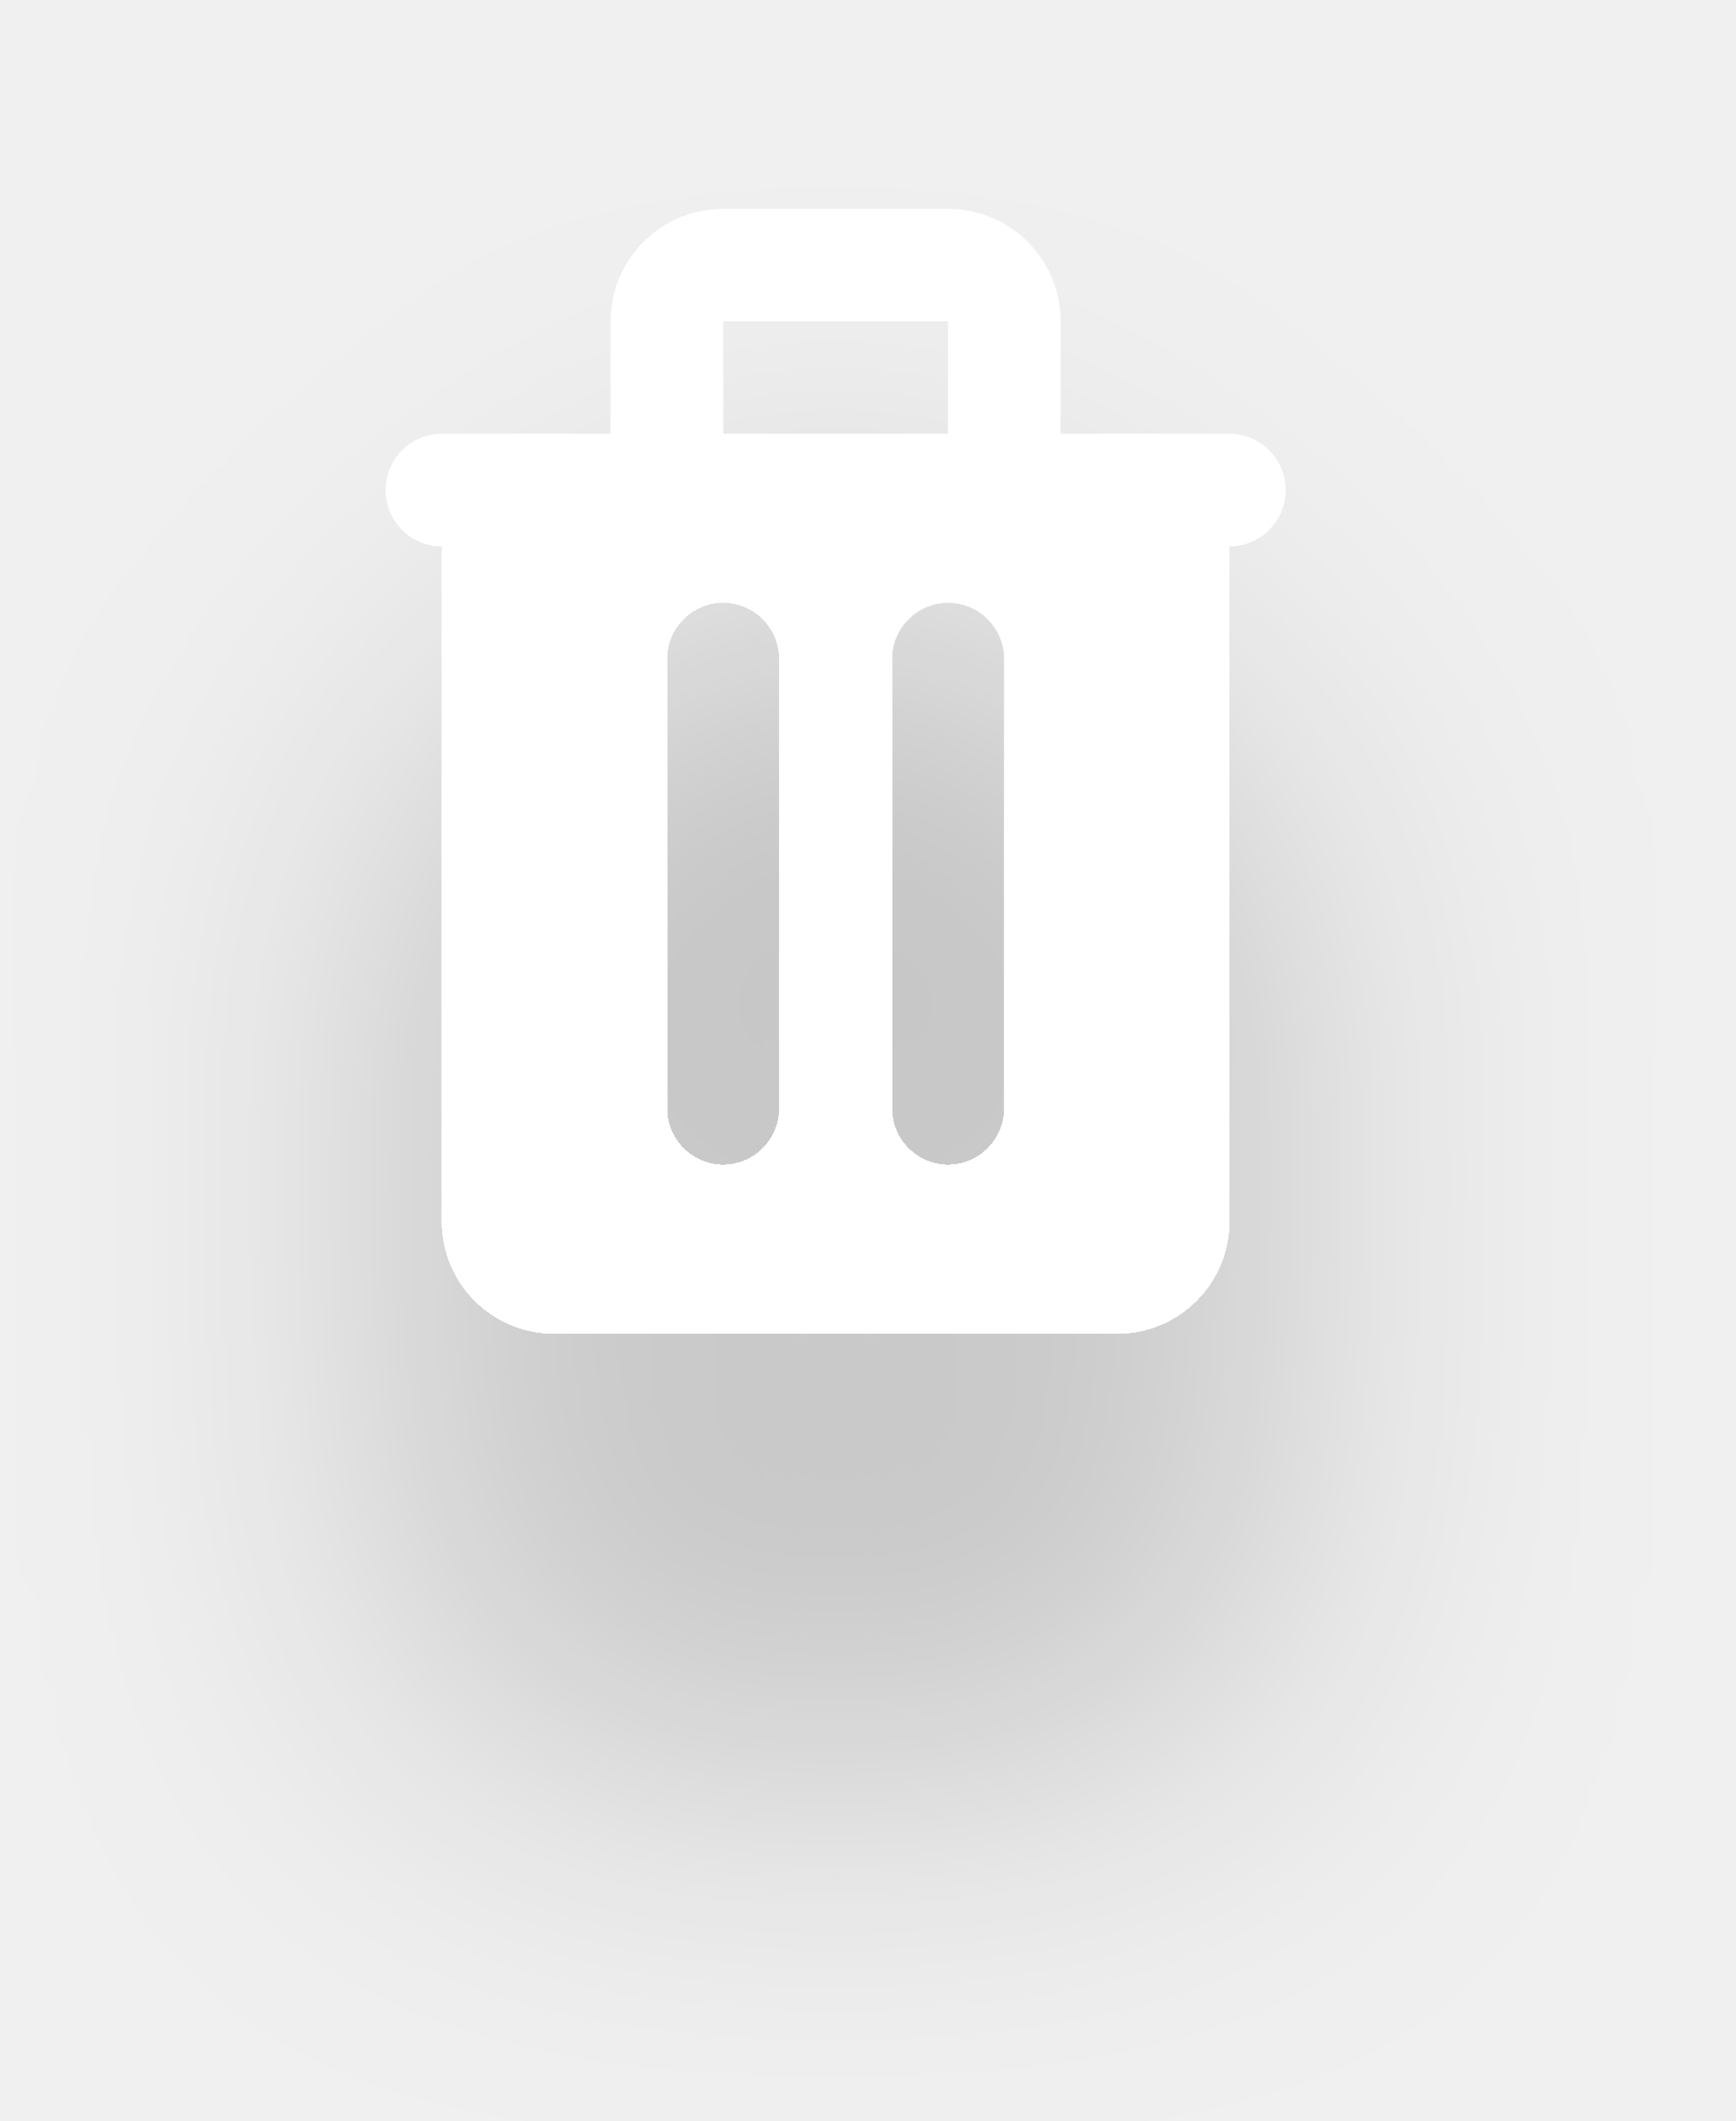
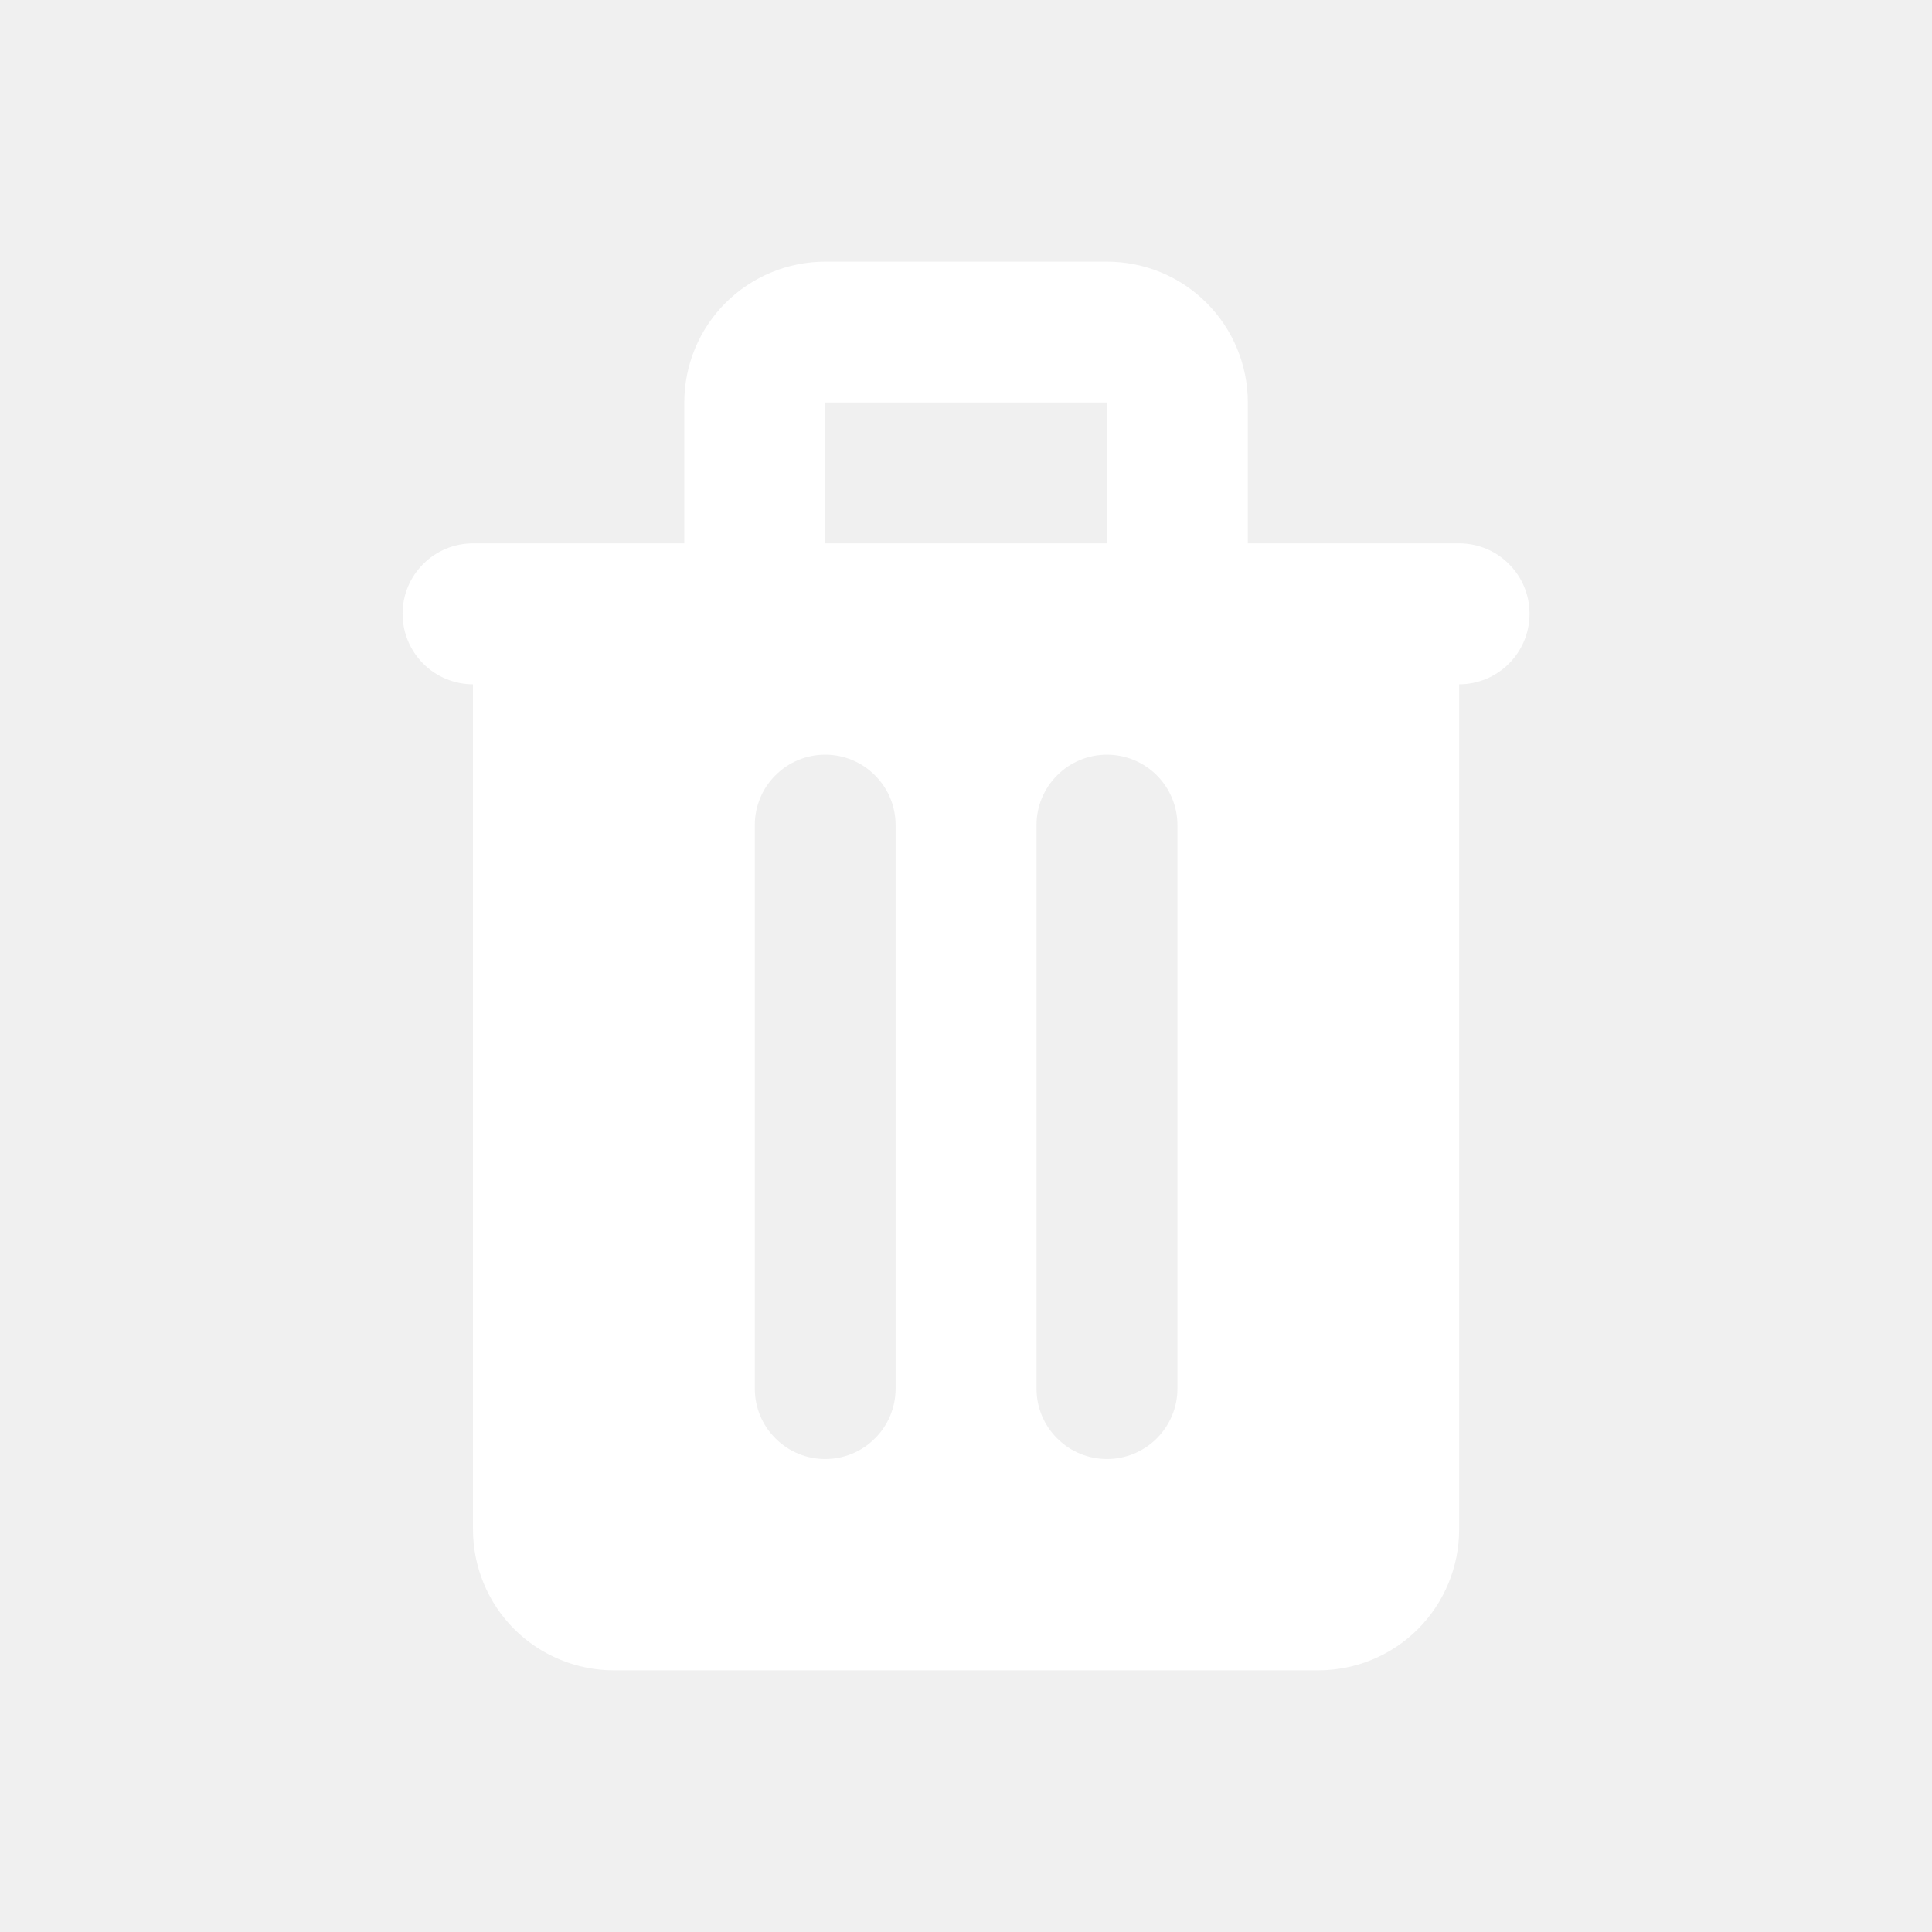
- <svg xmlns="http://www.w3.org/2000/svg" width="18" height="22" viewBox="0 0 18 22" fill="none">
-   <g filter="url(#filter0_d_1489_2219)">
-     <path fill-rule="evenodd" clip-rule="evenodd" d="M6.675 2.508C6.894 2.29 7.191 2.167 7.5 2.167H9.833C10.143 2.167 10.44 2.289 10.658 2.508C10.877 2.727 11 3.024 11 3.333V4.5H12.75C12.905 4.5 13.053 4.561 13.162 4.671C13.272 4.78 13.333 4.928 13.333 5.083C13.333 5.238 13.272 5.386 13.162 5.496C13.053 5.605 12.905 5.667 12.75 5.667V12.666C12.75 12.976 12.627 13.273 12.408 13.492C12.19 13.71 11.893 13.833 11.583 13.833H5.75C5.441 13.833 5.144 13.71 4.925 13.492C4.706 13.273 4.583 12.976 4.583 12.666V5.667C4.429 5.667 4.28 5.605 4.171 5.496C4.061 5.386 4 5.238 4 5.083C4 4.928 4.061 4.78 4.171 4.671C4.28 4.561 4.429 4.5 4.583 4.5H6.333V3.333C6.333 3.024 6.456 2.727 6.675 2.508ZM7.5 4.5H9.833V3.333H7.5V4.5ZM8.083 6.833C8.083 6.678 8.022 6.53 7.912 6.421C7.803 6.311 7.655 6.25 7.5 6.25C7.345 6.25 7.197 6.311 7.088 6.421C6.978 6.53 6.917 6.678 6.917 6.833V11.5C6.917 11.655 6.978 11.803 7.088 11.912C7.197 12.022 7.345 12.083 7.5 12.083C7.655 12.083 7.803 12.022 7.912 11.912C8.022 11.803 8.083 11.655 8.083 11.5V6.833ZM10.417 6.833C10.417 6.678 10.355 6.53 10.246 6.421C10.136 6.311 9.988 6.25 9.833 6.25C9.679 6.25 9.53 6.311 9.421 6.421C9.311 6.53 9.25 6.678 9.25 6.833V11.5C9.25 11.655 9.311 11.803 9.421 11.912C9.53 12.022 9.679 12.083 9.833 12.083C9.988 12.083 10.136 12.022 10.246 11.912C10.355 11.803 10.417 11.655 10.417 11.5V6.833Z" fill="white" />
-   </g>
-   <defs>
-     <filter id="filter0_d_1489_2219" x="-3.334" y="0" width="24" height="24" filterUnits="userSpaceOnUse" color-interpolation-filters="sRGB">
-       <feFlood flood-opacity="0" result="BackgroundImageFix" />
-       <feColorMatrix in="SourceAlpha" type="matrix" values="0 0 0 0 0 0 0 0 0 0 0 0 0 0 0 0 0 0 127 0" result="hardAlpha" />
-       <feOffset dy="4" />
-       <feGaussianBlur stdDeviation="2" />
-       <feComposite in2="hardAlpha" operator="out" />
-       <feColorMatrix type="matrix" values="0 0 0 0 0 0 0 0 0 0 0 0 0 0 0 0 0 0 0.25 0" />
-       <feBlend mode="normal" in2="BackgroundImageFix" result="effect1_dropShadow_1489_2219" />
-       <feBlend mode="normal" in="SourceGraphic" in2="effect1_dropShadow_1489_2219" result="shape" />
-     </filter>
-   </defs>
+ <svg xmlns="http://www.w3.org/2000/svg" width="16" height="16" viewBox="0 0 16 16" fill="none">
+   <path fill-rule="evenodd" clip-rule="evenodd" d="M6.009 2.508C6.228 2.29 6.525 2.167 6.834 2.167H9.167C9.477 2.167 9.773 2.289 9.992 2.508C10.211 2.727 10.334 3.024 10.334 3.333V4.5H12.084C12.239 4.5 12.387 4.561 12.496 4.671C12.606 4.78 12.667 4.928 12.667 5.083C12.667 5.238 12.606 5.386 12.496 5.496C12.387 5.605 12.239 5.667 12.084 5.667V12.666C12.084 12.976 11.961 13.273 11.742 13.492C11.524 13.71 11.227 13.833 10.917 13.833H5.084C4.775 13.833 4.478 13.71 4.259 13.492C4.04 13.273 3.917 12.976 3.917 12.666V5.667C3.763 5.667 3.614 5.605 3.505 5.496C3.395 5.386 3.334 5.238 3.334 5.083C3.334 4.928 3.395 4.78 3.505 4.671C3.614 4.561 3.763 4.5 3.917 4.5H5.667V3.333C5.667 3.024 5.79 2.727 6.009 2.508ZM6.834 4.5H9.167V3.333H6.834V4.5ZM7.417 6.833C7.417 6.678 7.356 6.53 7.246 6.421C7.137 6.311 6.989 6.25 6.834 6.25C6.679 6.25 6.531 6.311 6.422 6.421C6.312 6.53 6.251 6.678 6.251 6.833V11.5C6.251 11.655 6.312 11.803 6.422 11.912C6.531 12.022 6.679 12.083 6.834 12.083C6.989 12.083 7.137 12.022 7.246 11.912C7.356 11.803 7.417 11.655 7.417 11.5V6.833ZM9.751 6.833C9.751 6.678 9.689 6.53 9.58 6.421C9.47 6.311 9.322 6.25 9.167 6.25C9.013 6.25 8.864 6.311 8.755 6.421C8.645 6.53 8.584 6.678 8.584 6.833V11.5C8.584 11.655 8.645 11.803 8.755 11.912C8.864 12.022 9.013 12.083 9.167 12.083C9.322 12.083 9.47 12.022 9.58 11.912C9.689 11.803 9.751 11.655 9.751 11.5V6.833Z" fill="white" />
</svg>
